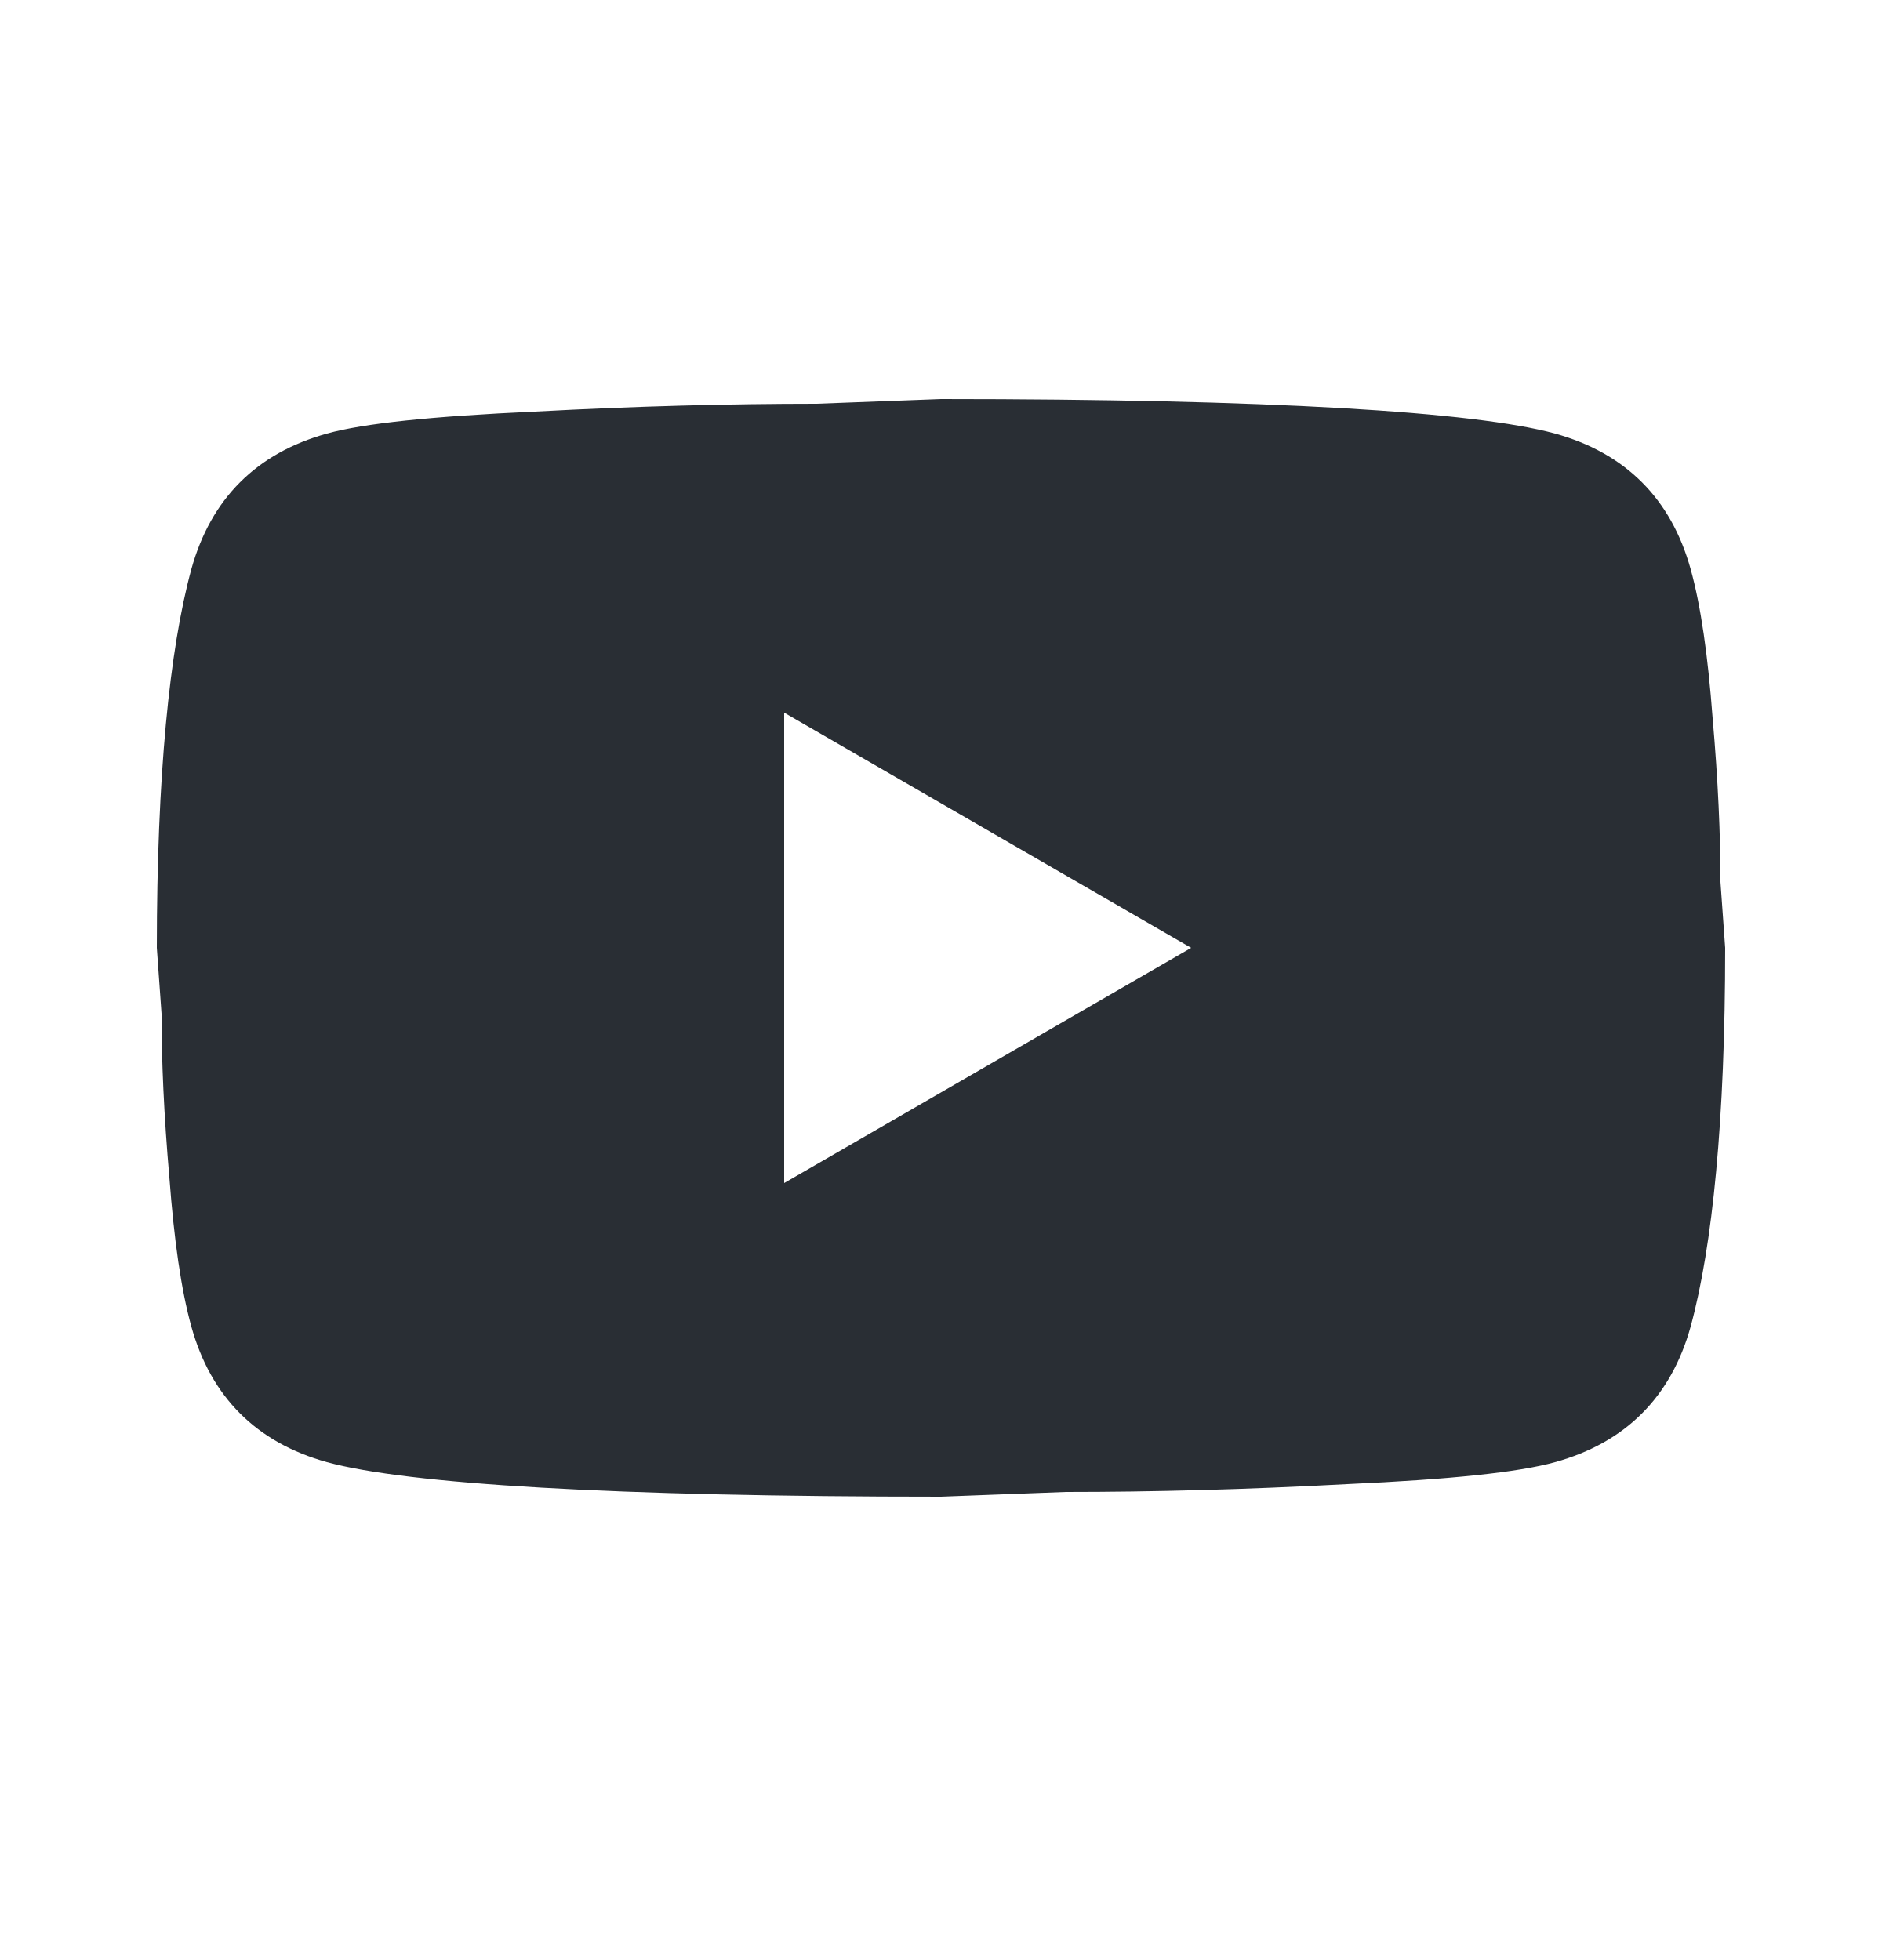
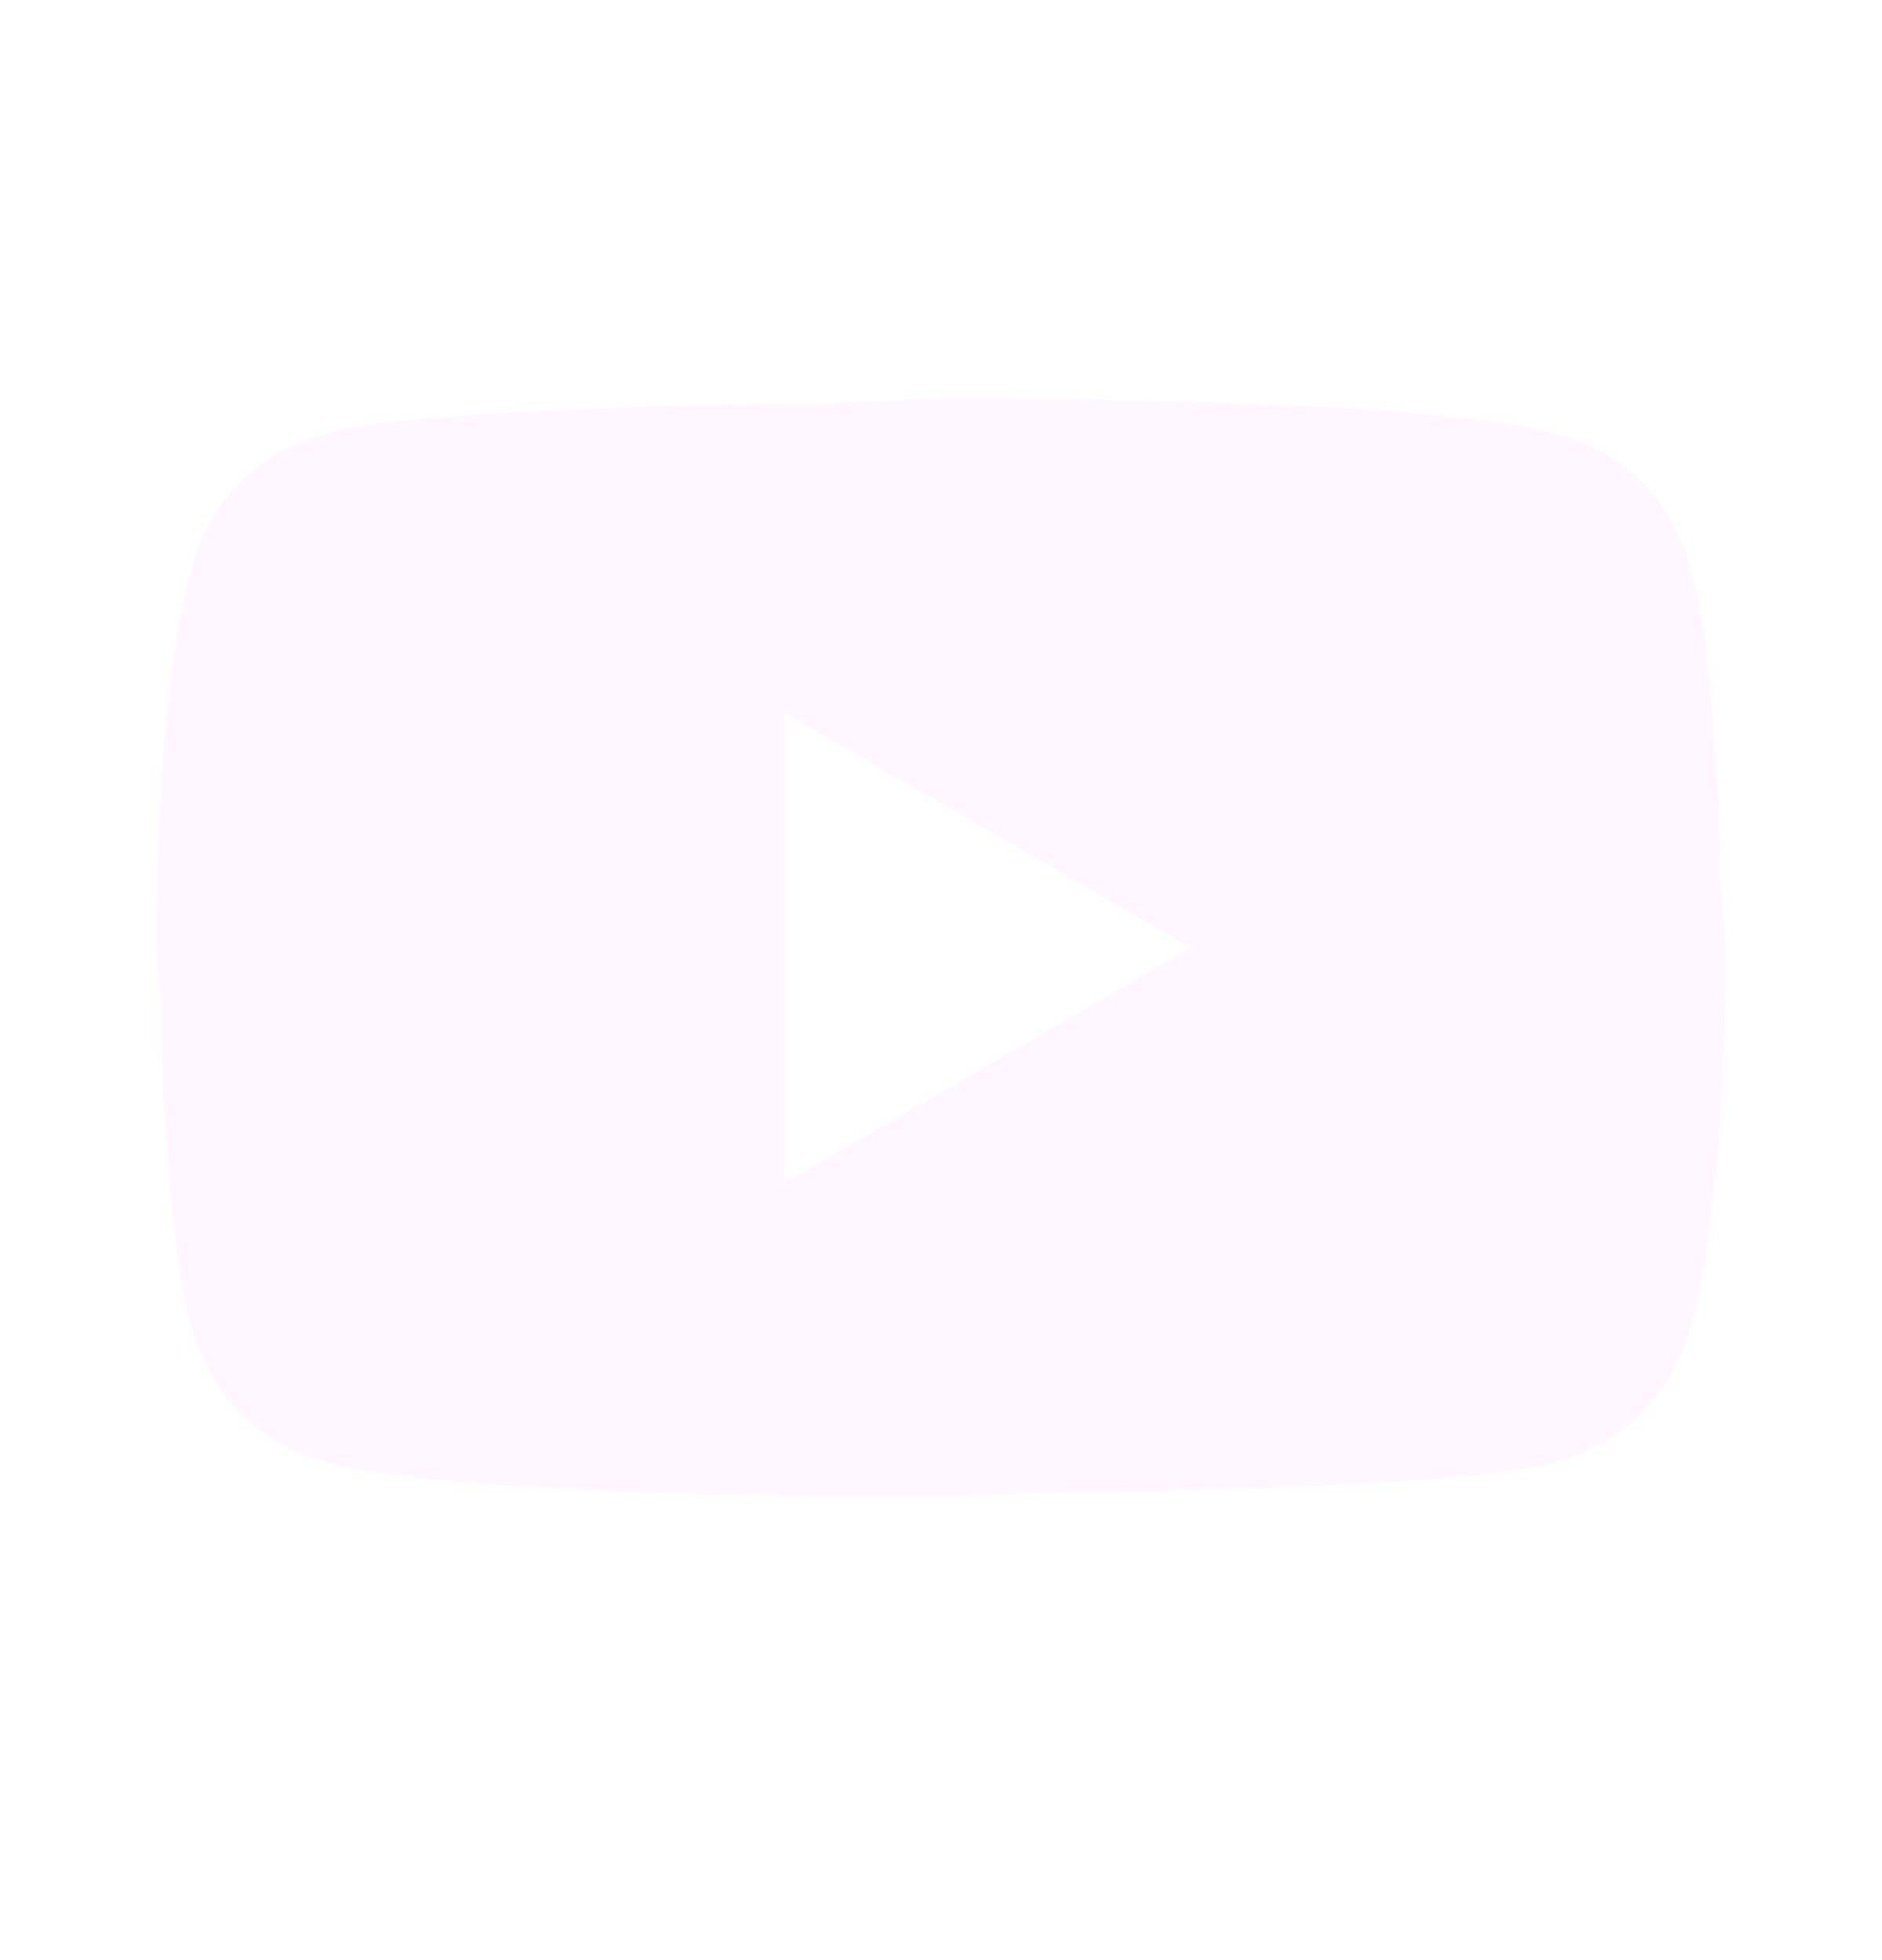
<svg xmlns="http://www.w3.org/2000/svg" width="24" height="25" viewBox="0 0 24 25" fill="none">
-   <path d="M10 15.09L15.19 12.09L10 9.09V15.09ZM21.56 7.26C21.69 7.73 21.78 8.36 21.84 9.16C21.91 9.96 21.94 10.65 21.94 11.25L22 12.09C22 14.28 21.84 15.89 21.56 16.92C21.31 17.82 20.73 18.4 19.83 18.65C19.36 18.78 18.5 18.87 17.18 18.93C15.88 19 14.69 19.03 13.59 19.03L12 19.09C7.81 19.09 5.2 18.93 4.17 18.65C3.27 18.4 2.69 17.82 2.44 16.92C2.31 16.45 2.22 15.82 2.16 15.02C2.09 14.22 2.06 13.53 2.06 12.93L2 12.09C2 9.9 2.16 8.29 2.44 7.26C2.69 6.36 3.27 5.78 4.17 5.53C4.64 5.4 5.5 5.31 6.82 5.25C8.12 5.18 9.31 5.15 10.41 5.15L12 5.09C16.19 5.09 18.8 5.25 19.83 5.53C20.73 5.78 21.31 6.36 21.56 7.26Z" fill="#292E34" />
+   <path d="M10 15.09L15.19 12.09L10 9.09V15.09ZM21.56 7.26C21.69 7.73 21.78 8.36 21.84 9.16C21.91 9.96 21.94 10.65 21.94 11.25L22 12.09C22 14.28 21.84 15.89 21.56 16.92C21.31 17.82 20.73 18.4 19.83 18.65C19.36 18.78 18.5 18.87 17.18 18.93C15.88 19 14.69 19.03 13.59 19.03L12 19.09C7.81 19.09 5.2 18.93 4.17 18.65C3.27 18.4 2.69 17.82 2.44 16.92C2.31 16.45 2.22 15.82 2.16 15.02C2.09 14.22 2.06 13.53 2.06 12.93L2 12.09C2 9.9 2.16 8.29 2.44 7.26C2.69 6.36 3.27 5.78 4.17 5.53C4.64 5.4 5.5 5.31 6.82 5.25C8.12 5.18 9.31 5.15 10.41 5.15L12 5.09C16.19 5.09 18.8 5.25 19.83 5.53C20.73 5.78 21.31 6.36 21.56 7.26Z" fill="#fff6ff" />
</svg>
